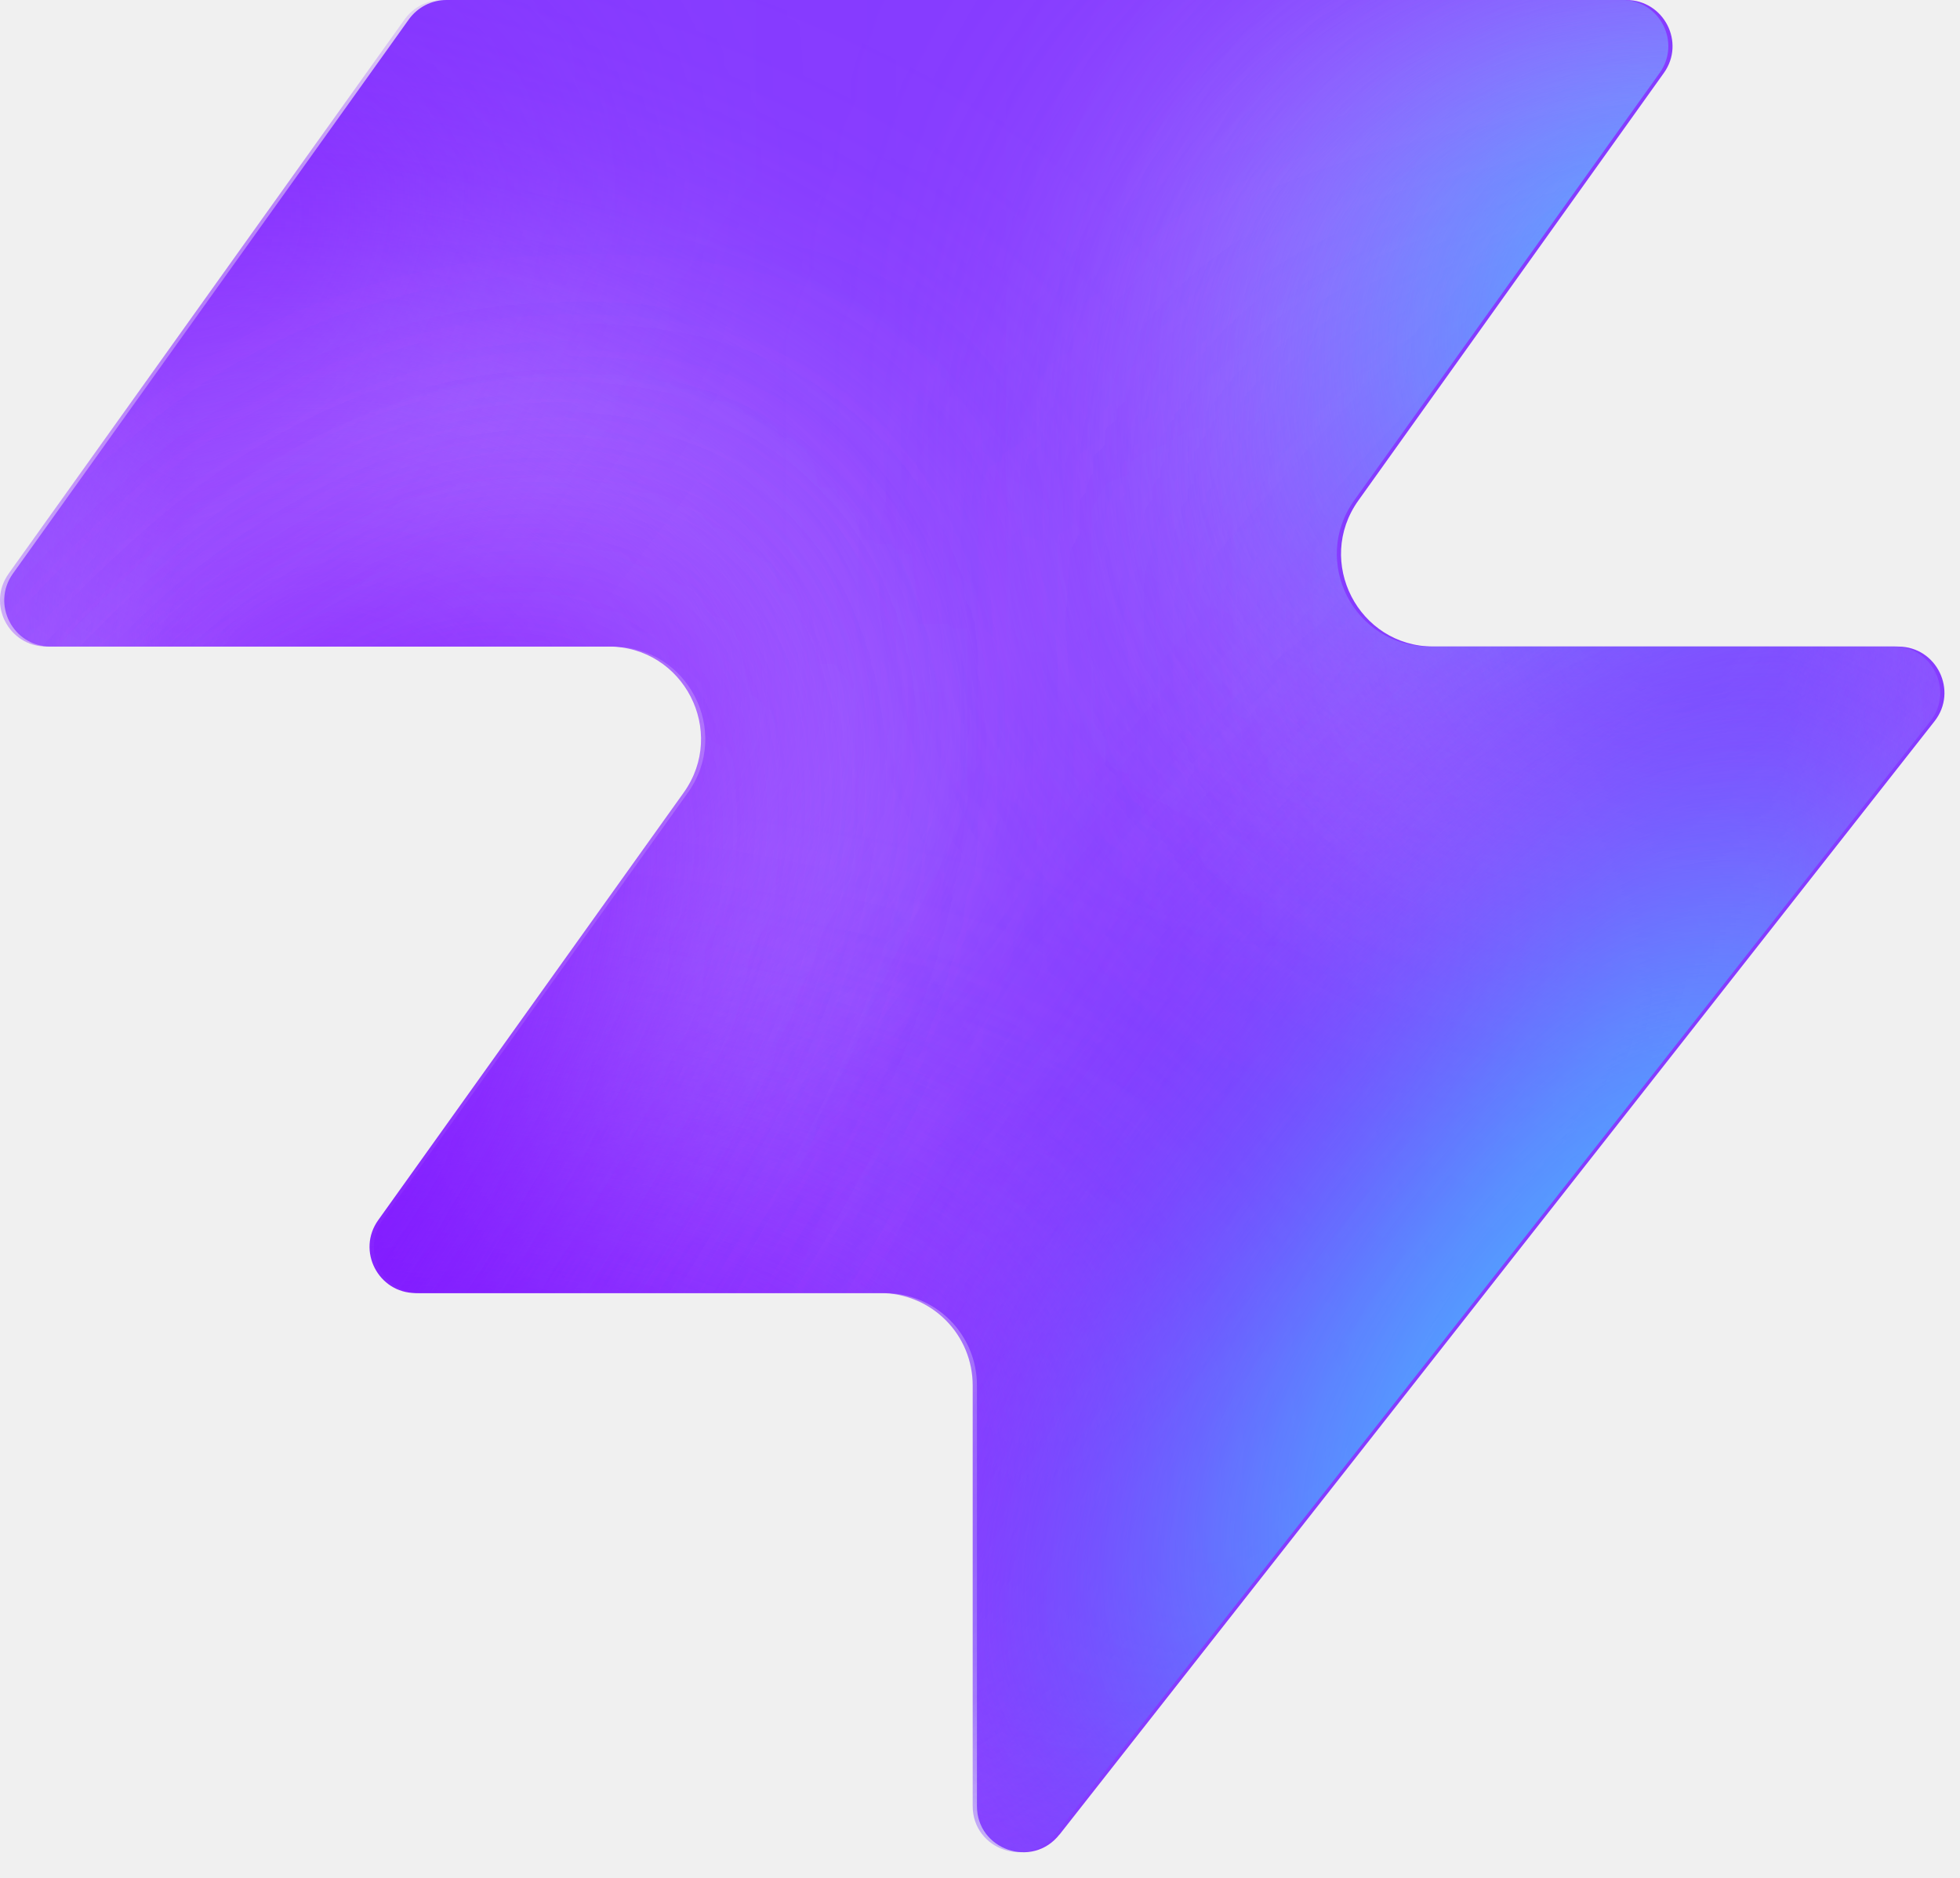
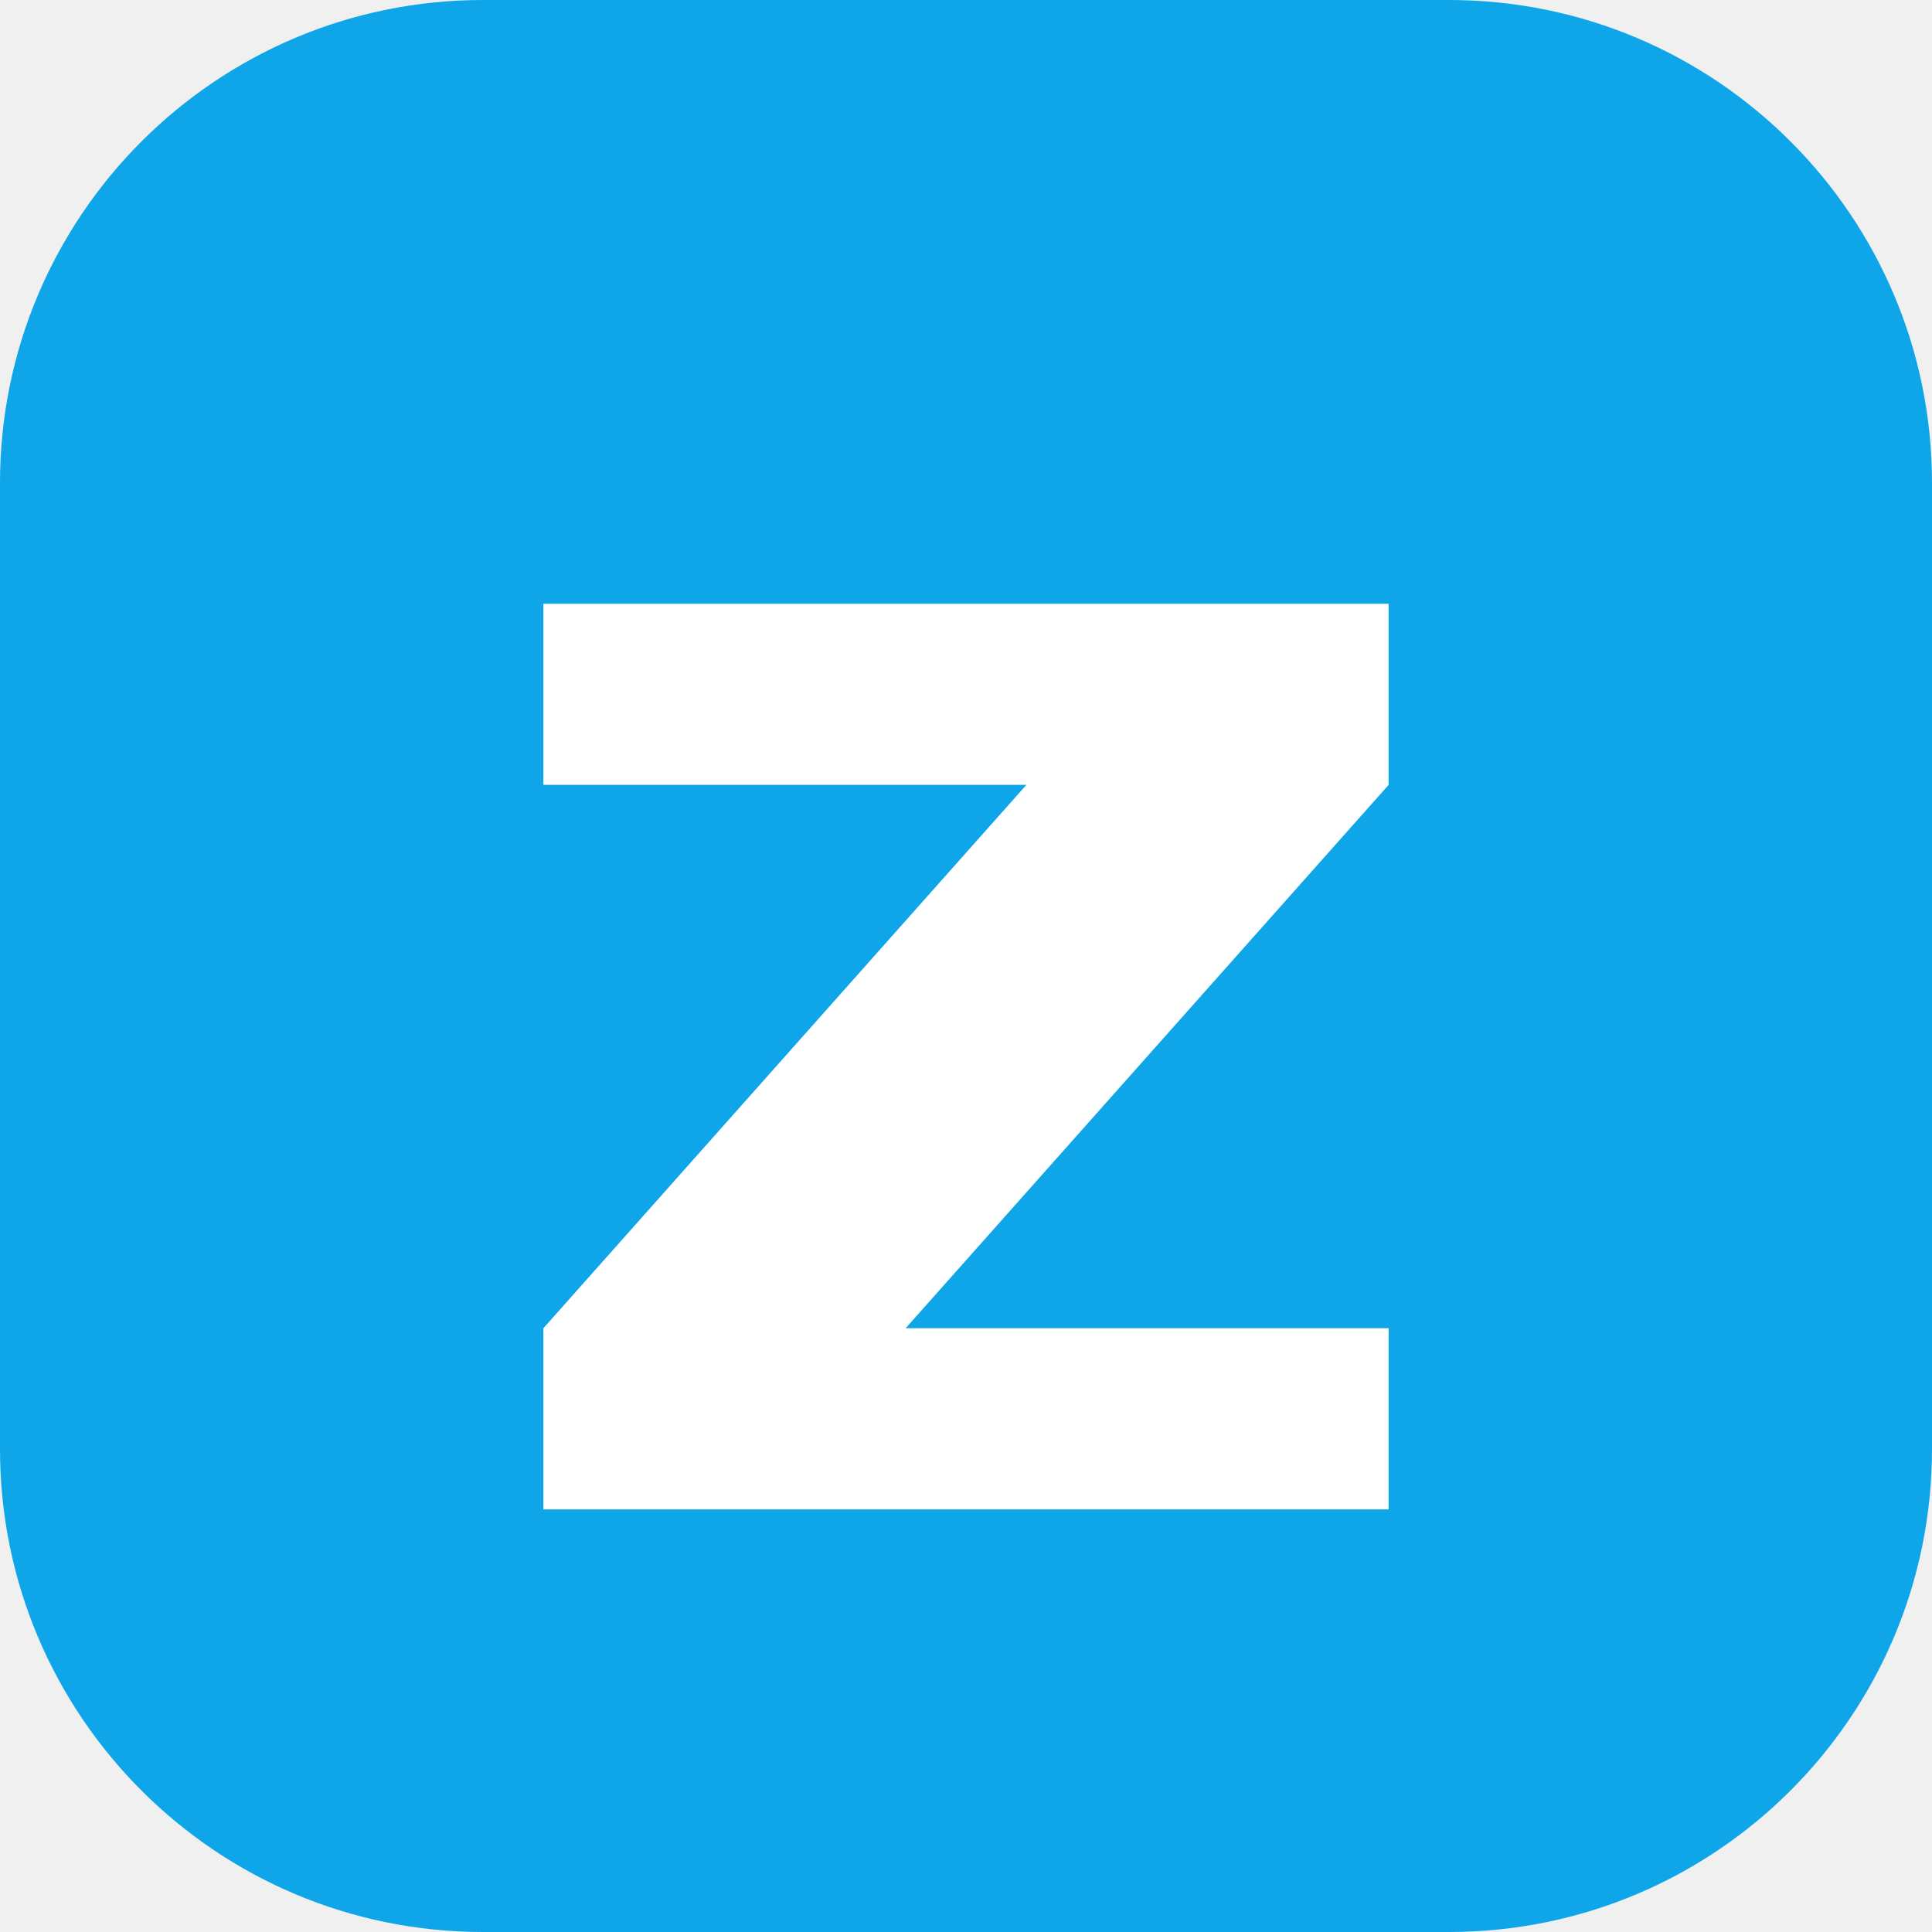
- <svg xmlns="http://www.w3.org/2000/svg" width="48" height="46" fill="none" viewBox="0 0 48 46">
-   <path fill="#863bff" d="M25.946 44.938c-.664.845-2.021.375-2.021-.698V33.937a2.26 2.26 0 0 0-2.262-2.262H10.287c-.92 0-1.456-1.04-.92-1.788l7.48-10.471c1.07-1.497 0-3.578-1.842-3.578H1.237c-.92 0-1.456-1.04-.92-1.788L10.013.474c.214-.297.556-.474.92-.474h28.894c.92 0 1.456 1.04.92 1.788l-7.48 10.471c-1.07 1.498 0 3.579 1.842 3.579h11.377c.943 0 1.473 1.088.89 1.83L25.947 44.94z" style="fill:#863bff;fill:color(display-p3 .525 .23 1);fill-opacity:1" />
-   <mask id="a" width="48" height="46" x="0" y="0" maskUnits="userSpaceOnUse" style="mask-type:alpha">
-     <path fill="#000" d="M25.842 44.938c-.664.844-2.021.375-2.021-.698V33.937a2.26 2.26 0 0 0-2.262-2.262H10.183c-.92 0-1.456-1.04-.92-1.788l7.48-10.471c1.07-1.498 0-3.579-1.842-3.579H1.133c-.92 0-1.456-1.04-.92-1.787L9.91.473c.214-.297.556-.474.92-.474h28.894c.92 0 1.456 1.04.92 1.788l-7.48 10.471c-1.07 1.498 0 3.578 1.842 3.578h11.377c.943 0 1.473 1.088.89 1.832L25.843 44.94z" style="fill:#000;fill-opacity:1" />
-   </mask>
-   <g mask="url(#a)">
-     <g filter="url(#b)">
-       <ellipse cx="5.508" cy="14.704" fill="#ede6ff" rx="5.508" ry="14.704" style="fill:#ede6ff;fill:color(display-p3 .927 .903 1);fill-opacity:1" transform="matrix(.00324 1 1 -.00324 -4.47 31.516)" />
-     </g>
-     <g filter="url(#c)">
-       <ellipse cx="10.399" cy="29.851" fill="#ede6ff" rx="10.399" ry="29.851" style="fill:#ede6ff;fill:color(display-p3 .927 .903 1);fill-opacity:1" transform="matrix(.00324 1 1 -.00324 -39.328 7.883)" />
-     </g>
-     <g filter="url(#d)">
-       <ellipse cx="5.508" cy="30.487" fill="#7e14ff" rx="5.508" ry="30.487" style="fill:#7e14ff;fill:color(display-p3 .492 .077 1);fill-opacity:1" transform="rotate(89.814 -25.913 -14.639)scale(1 -1)" />
-     </g>
-     <g filter="url(#e)">
-       <ellipse cx="5.508" cy="30.599" fill="#7e14ff" rx="5.508" ry="30.599" style="fill:#7e14ff;fill:color(display-p3 .492 .077 1);fill-opacity:1" transform="rotate(89.814 -32.644 -3.334)scale(1 -1)" />
-     </g>
-     <g filter="url(#f)">
-       <ellipse cx="5.508" cy="30.599" fill="#7e14ff" rx="5.508" ry="30.599" style="fill:#7e14ff;fill:color(display-p3 .492 .077 1);fill-opacity:1" transform="matrix(.00324 1 1 -.00324 -34.34 30.47)" />
-     </g>
-     <g filter="url(#g)">
-       <ellipse cx="14.072" cy="22.078" fill="#ede6ff" rx="14.072" ry="22.078" style="fill:#ede6ff;fill:color(display-p3 .927 .903 1);fill-opacity:1" transform="rotate(93.35 24.506 48.493)scale(-1 1)" />
-     </g>
-     <g filter="url(#h)">
-       <ellipse cx="3.47" cy="21.501" fill="#7e14ff" rx="3.47" ry="21.501" style="fill:#7e14ff;fill:color(display-p3 .492 .077 1);fill-opacity:1" transform="rotate(89.009 28.708 47.59)scale(-1 1)" />
-     </g>
-     <g filter="url(#i)">
-       <ellipse cx="3.47" cy="21.501" fill="#7e14ff" rx="3.47" ry="21.501" style="fill:#7e14ff;fill:color(display-p3 .492 .077 1);fill-opacity:1" transform="rotate(89.009 28.708 47.59)scale(-1 1)" />
-     </g>
-     <g filter="url(#j)">
-       <ellipse cx=".387" cy="8.972" fill="#7e14ff" rx="4.407" ry="29.108" style="fill:#7e14ff;fill:color(display-p3 .492 .077 1);fill-opacity:1" transform="rotate(39.51 .387 8.972)" />
-     </g>
-     <g filter="url(#k)">
-       <ellipse cx="47.523" cy="-6.092" fill="#7e14ff" rx="4.407" ry="29.108" style="fill:#7e14ff;fill:color(display-p3 .492 .077 1);fill-opacity:1" transform="rotate(37.892 47.523 -6.092)" />
-     </g>
-     <g filter="url(#l)">
-       <ellipse cx="41.412" cy="6.333" fill="#47bfff" rx="5.971" ry="9.665" style="fill:#47bfff;fill:color(display-p3 .28 .748 1);fill-opacity:1" transform="rotate(37.892 41.412 6.333)" />
-     </g>
-     <g filter="url(#m)">
-       <ellipse cx="-1.879" cy="38.332" fill="#7e14ff" rx="4.407" ry="29.108" style="fill:#7e14ff;fill:color(display-p3 .492 .077 1);fill-opacity:1" transform="rotate(37.892 -1.88 38.332)" />
-     </g>
-     <g filter="url(#n)">
-       <ellipse cx="-1.879" cy="38.332" fill="#7e14ff" rx="4.407" ry="29.108" style="fill:#7e14ff;fill:color(display-p3 .492 .077 1);fill-opacity:1" transform="rotate(37.892 -1.88 38.332)" />
-     </g>
-     <g filter="url(#o)">
-       <ellipse cx="35.651" cy="29.907" fill="#7e14ff" rx="4.407" ry="29.108" style="fill:#7e14ff;fill:color(display-p3 .492 .077 1);fill-opacity:1" transform="rotate(37.892 35.651 29.907)" />
-     </g>
-     <g filter="url(#p)">
-       <ellipse cx="38.418" cy="32.4" fill="#47bfff" rx="5.971" ry="15.297" style="fill:#47bfff;fill:color(display-p3 .28 .748 1);fill-opacity:1" transform="rotate(37.892 38.418 32.4)" />
-     </g>
-   </g>
-   <defs>
-     <filter id="b" width="60.045" height="41.654" x="-19.77" y="16.149" color-interpolation-filters="sRGB" filterUnits="userSpaceOnUse">
-       <feFlood flood-opacity="0" result="BackgroundImageFix" />
-       <feBlend in="SourceGraphic" in2="BackgroundImageFix" result="shape" />
-       <feGaussianBlur result="effect1_foregroundBlur_2002_17158" stdDeviation="7.659" />
-     </filter>
-     <filter id="c" width="90.34" height="51.437" x="-54.613" y="-7.533" color-interpolation-filters="sRGB" filterUnits="userSpaceOnUse">
-       <feFlood flood-opacity="0" result="BackgroundImageFix" />
-       <feBlend in="SourceGraphic" in2="BackgroundImageFix" result="shape" />
-       <feGaussianBlur result="effect1_foregroundBlur_2002_17158" stdDeviation="7.659" />
-     </filter>
-     <filter id="d" width="79.355" height="29.4" x="-49.64" y="2.03" color-interpolation-filters="sRGB" filterUnits="userSpaceOnUse">
-       <feFlood flood-opacity="0" result="BackgroundImageFix" />
-       <feBlend in="SourceGraphic" in2="BackgroundImageFix" result="shape" />
-       <feGaussianBlur result="effect1_foregroundBlur_2002_17158" stdDeviation="4.596" />
-     </filter>
-     <filter id="e" width="79.579" height="29.4" x="-45.045" y="20.029" color-interpolation-filters="sRGB" filterUnits="userSpaceOnUse">
-       <feFlood flood-opacity="0" result="BackgroundImageFix" />
-       <feBlend in="SourceGraphic" in2="BackgroundImageFix" result="shape" />
-       <feGaussianBlur result="effect1_foregroundBlur_2002_17158" stdDeviation="4.596" />
-     </filter>
-     <filter id="f" width="79.579" height="29.4" x="-43.513" y="21.178" color-interpolation-filters="sRGB" filterUnits="userSpaceOnUse">
-       <feFlood flood-opacity="0" result="BackgroundImageFix" />
-       <feBlend in="SourceGraphic" in2="BackgroundImageFix" result="shape" />
-       <feGaussianBlur result="effect1_foregroundBlur_2002_17158" stdDeviation="4.596" />
-     </filter>
-     <filter id="g" width="74.749" height="58.852" x="15.756" y="-17.901" color-interpolation-filters="sRGB" filterUnits="userSpaceOnUse">
-       <feFlood flood-opacity="0" result="BackgroundImageFix" />
-       <feBlend in="SourceGraphic" in2="BackgroundImageFix" result="shape" />
-       <feGaussianBlur result="effect1_foregroundBlur_2002_17158" stdDeviation="7.659" />
-     </filter>
-     <filter id="h" width="61.377" height="25.362" x="23.548" y="2.284" color-interpolation-filters="sRGB" filterUnits="userSpaceOnUse">
-       <feFlood flood-opacity="0" result="BackgroundImageFix" />
-       <feBlend in="SourceGraphic" in2="BackgroundImageFix" result="shape" />
-       <feGaussianBlur result="effect1_foregroundBlur_2002_17158" stdDeviation="4.596" />
-     </filter>
-     <filter id="i" width="61.377" height="25.362" x="23.548" y="2.284" color-interpolation-filters="sRGB" filterUnits="userSpaceOnUse">
-       <feFlood flood-opacity="0" result="BackgroundImageFix" />
-       <feBlend in="SourceGraphic" in2="BackgroundImageFix" result="shape" />
-       <feGaussianBlur result="effect1_foregroundBlur_2002_17158" stdDeviation="4.596" />
-     </filter>
-     <filter id="j" width="56.045" height="63.649" x="-27.636" y="-22.853" color-interpolation-filters="sRGB" filterUnits="userSpaceOnUse">
-       <feFlood flood-opacity="0" result="BackgroundImageFix" />
-       <feBlend in="SourceGraphic" in2="BackgroundImageFix" result="shape" />
-       <feGaussianBlur result="effect1_foregroundBlur_2002_17158" stdDeviation="4.596" />
-     </filter>
-     <filter id="k" width="54.814" height="64.646" x="20.116" y="-38.415" color-interpolation-filters="sRGB" filterUnits="userSpaceOnUse">
-       <feFlood flood-opacity="0" result="BackgroundImageFix" />
-       <feBlend in="SourceGraphic" in2="BackgroundImageFix" result="shape" />
-       <feGaussianBlur result="effect1_foregroundBlur_2002_17158" stdDeviation="4.596" />
-     </filter>
-     <filter id="l" width="33.541" height="35.313" x="24.641" y="-11.323" color-interpolation-filters="sRGB" filterUnits="userSpaceOnUse">
-       <feFlood flood-opacity="0" result="BackgroundImageFix" />
-       <feBlend in="SourceGraphic" in2="BackgroundImageFix" result="shape" />
-       <feGaussianBlur result="effect1_foregroundBlur_2002_17158" stdDeviation="4.596" />
-     </filter>
-     <filter id="m" width="54.814" height="64.646" x="-29.286" y="6.009" color-interpolation-filters="sRGB" filterUnits="userSpaceOnUse">
-       <feFlood flood-opacity="0" result="BackgroundImageFix" />
-       <feBlend in="SourceGraphic" in2="BackgroundImageFix" result="shape" />
-       <feGaussianBlur result="effect1_foregroundBlur_2002_17158" stdDeviation="4.596" />
-     </filter>
-     <filter id="n" width="54.814" height="64.646" x="-29.286" y="6.009" color-interpolation-filters="sRGB" filterUnits="userSpaceOnUse">
-       <feFlood flood-opacity="0" result="BackgroundImageFix" />
-       <feBlend in="SourceGraphic" in2="BackgroundImageFix" result="shape" />
-       <feGaussianBlur result="effect1_foregroundBlur_2002_17158" stdDeviation="4.596" />
-     </filter>
-     <filter id="o" width="54.814" height="64.646" x="8.244" y="-2.416" color-interpolation-filters="sRGB" filterUnits="userSpaceOnUse">
-       <feFlood flood-opacity="0" result="BackgroundImageFix" />
-       <feBlend in="SourceGraphic" in2="BackgroundImageFix" result="shape" />
-       <feGaussianBlur result="effect1_foregroundBlur_2002_17158" stdDeviation="4.596" />
-     </filter>
-     <filter id="p" width="39.409" height="43.623" x="18.713" y="10.588" color-interpolation-filters="sRGB" filterUnits="userSpaceOnUse">
-       <feFlood flood-opacity="0" result="BackgroundImageFix" />
-       <feBlend in="SourceGraphic" in2="BackgroundImageFix" result="shape" />
-       <feGaussianBlur result="effect1_foregroundBlur_2002_17158" stdDeviation="4.596" />
-     </filter>
-   </defs>
+ <svg xmlns="http://www.w3.org/2000/svg" width="32" height="32" viewBox="0 0 32 32">
+   <rect width="32" height="32" rx="8" fill="#0ea5e9" />
+   <path d="M9 10H23V13L15 22H23V25H9V22L17 13H9V10Z" fill="white" />
</svg>
